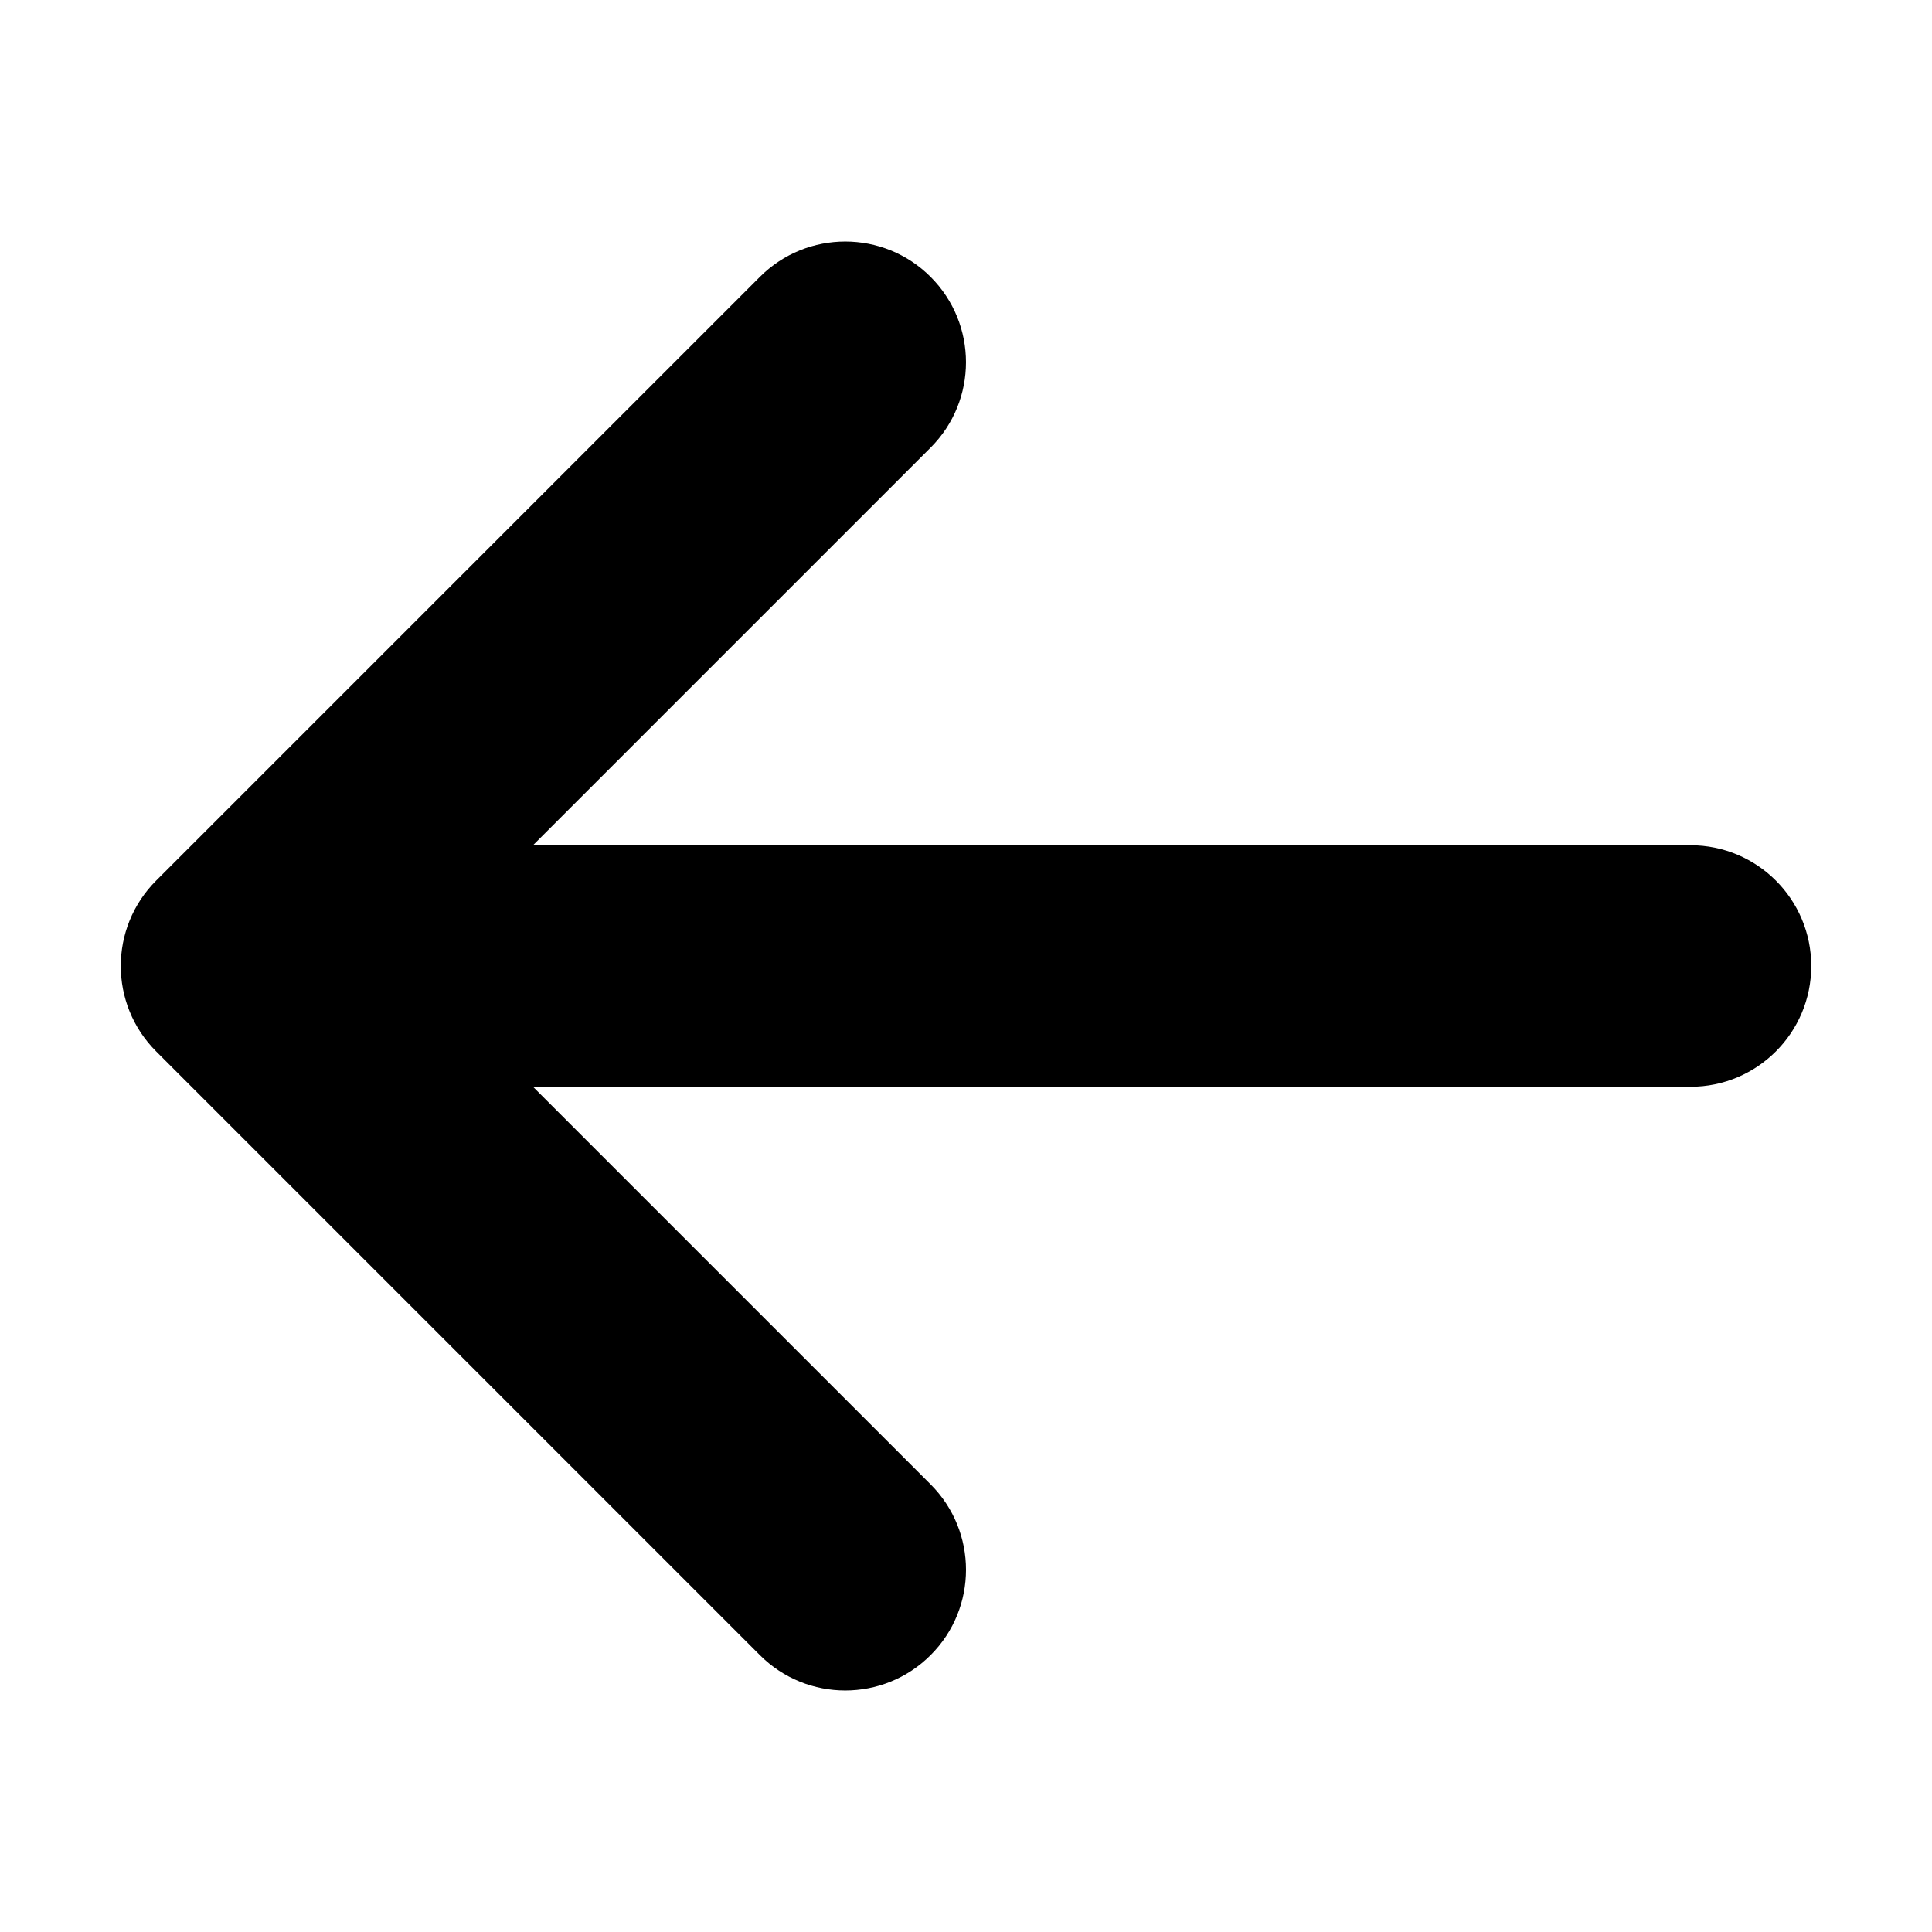
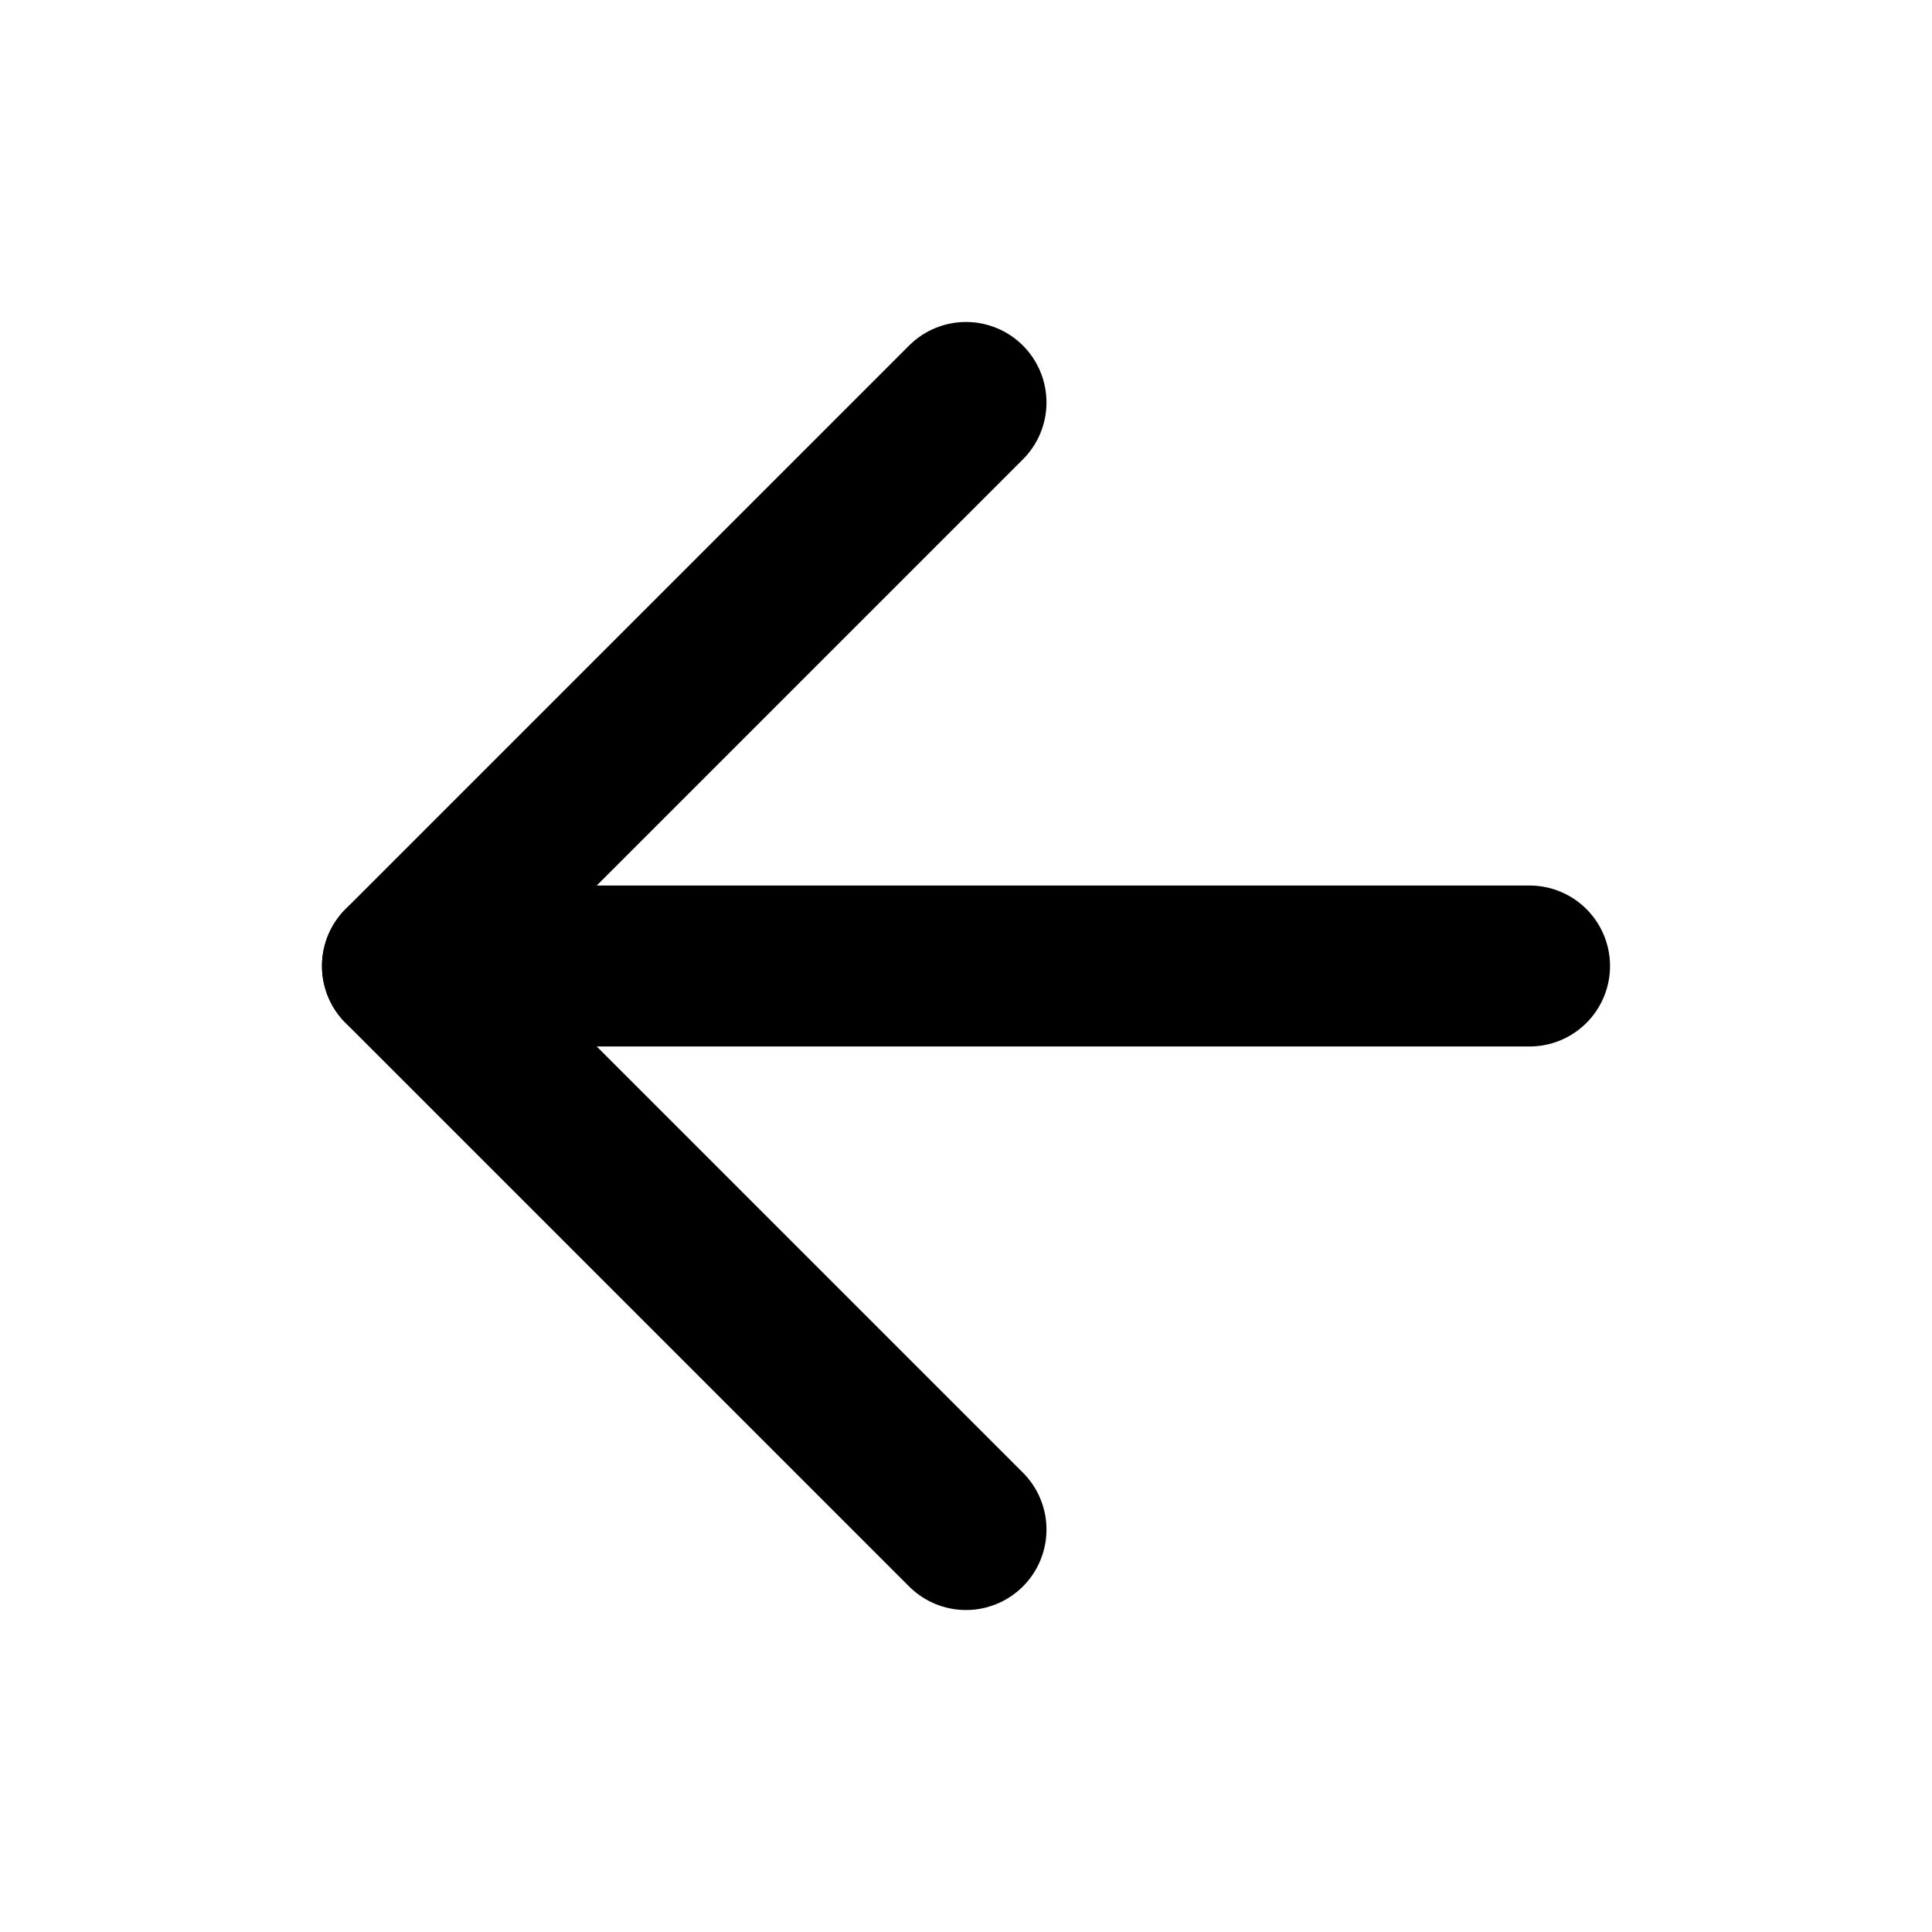
- <svg xmlns="http://www.w3.org/2000/svg" version="1.1" width="32" height="32" viewBox="0 0 32 32">
-   <path d="M12.586 27.414l-10-10c-0.781-0.781-0.781-2.047 0-2.828l10-10c0.781-0.781 2.047-0.781 2.828 0s0.781 2.047 0 2.828l-6.586 6.586h19.172c1.105 0 2 0.895 2 2s-0.895 2-2 2h-19.172l6.586 6.586c0.39 0.39 0.586 0.902 0.586 1.414s-0.195 1.024-0.586 1.414c-0.781 0.781-2.047 0.781-2.828 0z" />
+ <svg xmlns="http://www.w3.org/2000/svg" width="16" height="16" viewBox="0 0 16 16" fill="none">
+   <path d="M12.667 8H3.333" stroke="black" stroke-width="1.333" stroke-linecap="round" stroke-linejoin="round" />
+   <path d="M8 12.667L3.333 8L8 3.333" stroke="black" stroke-width="1.333" stroke-linecap="round" stroke-linejoin="round" />
</svg>
